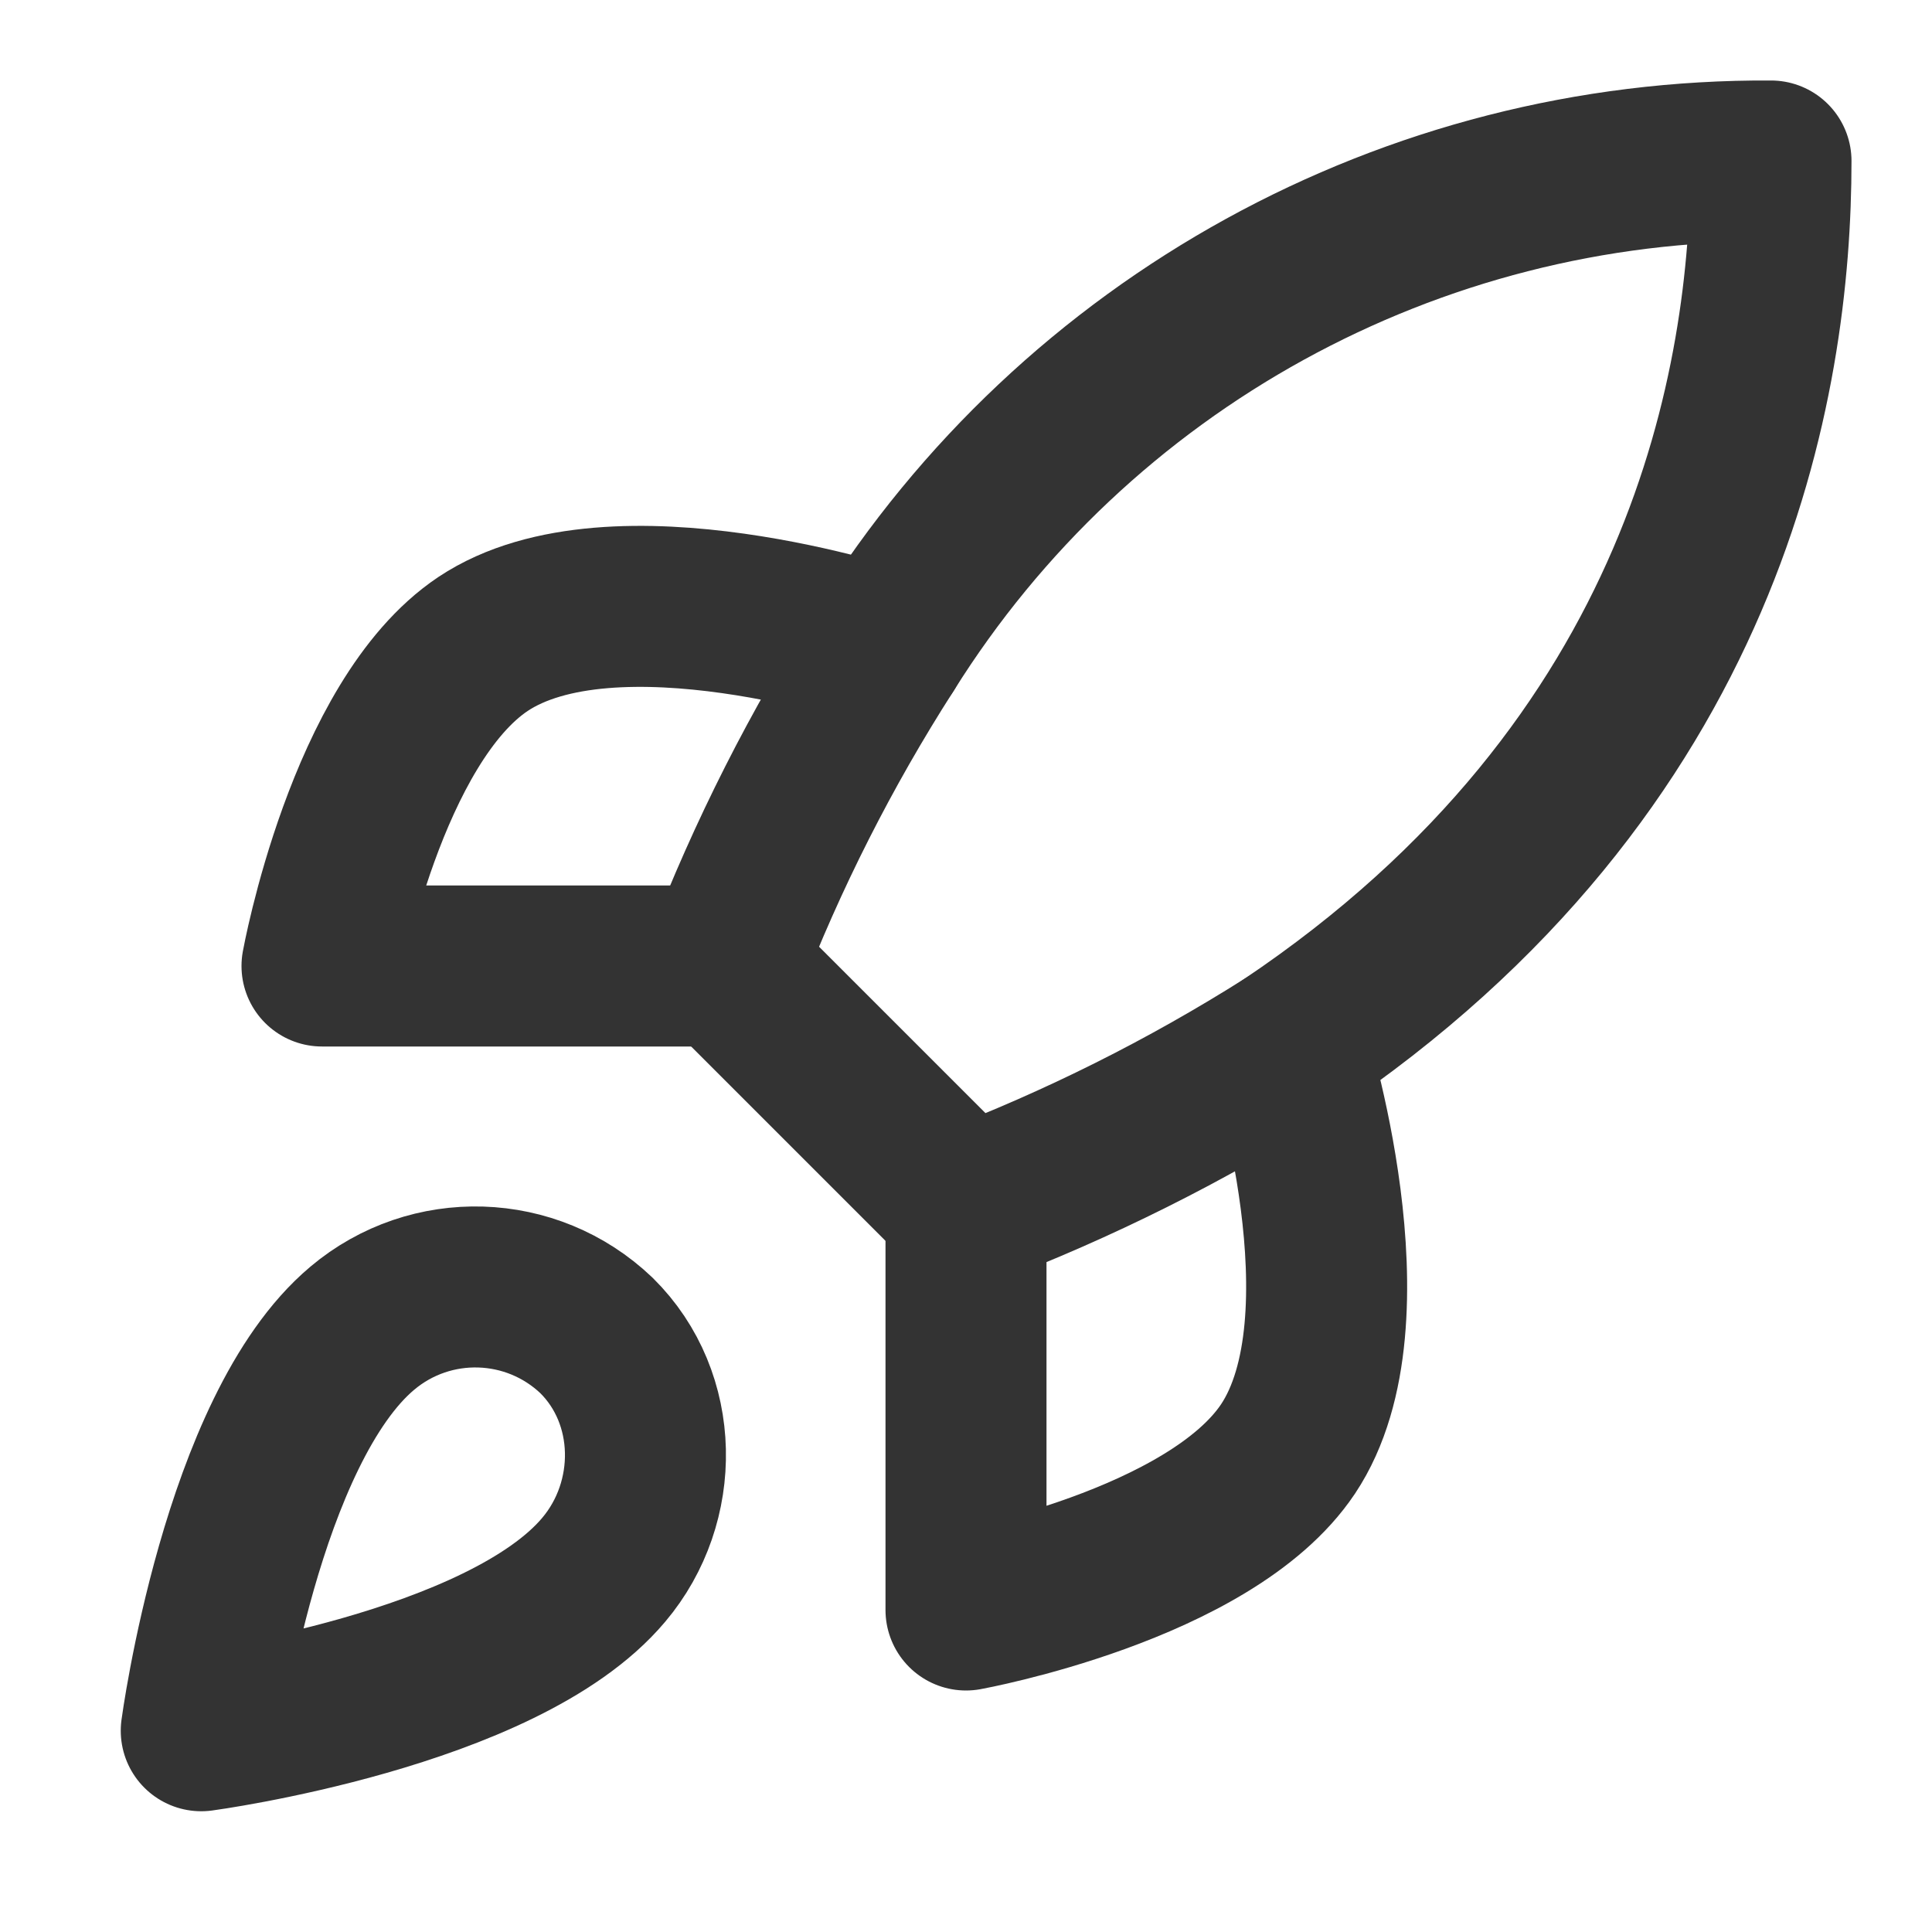
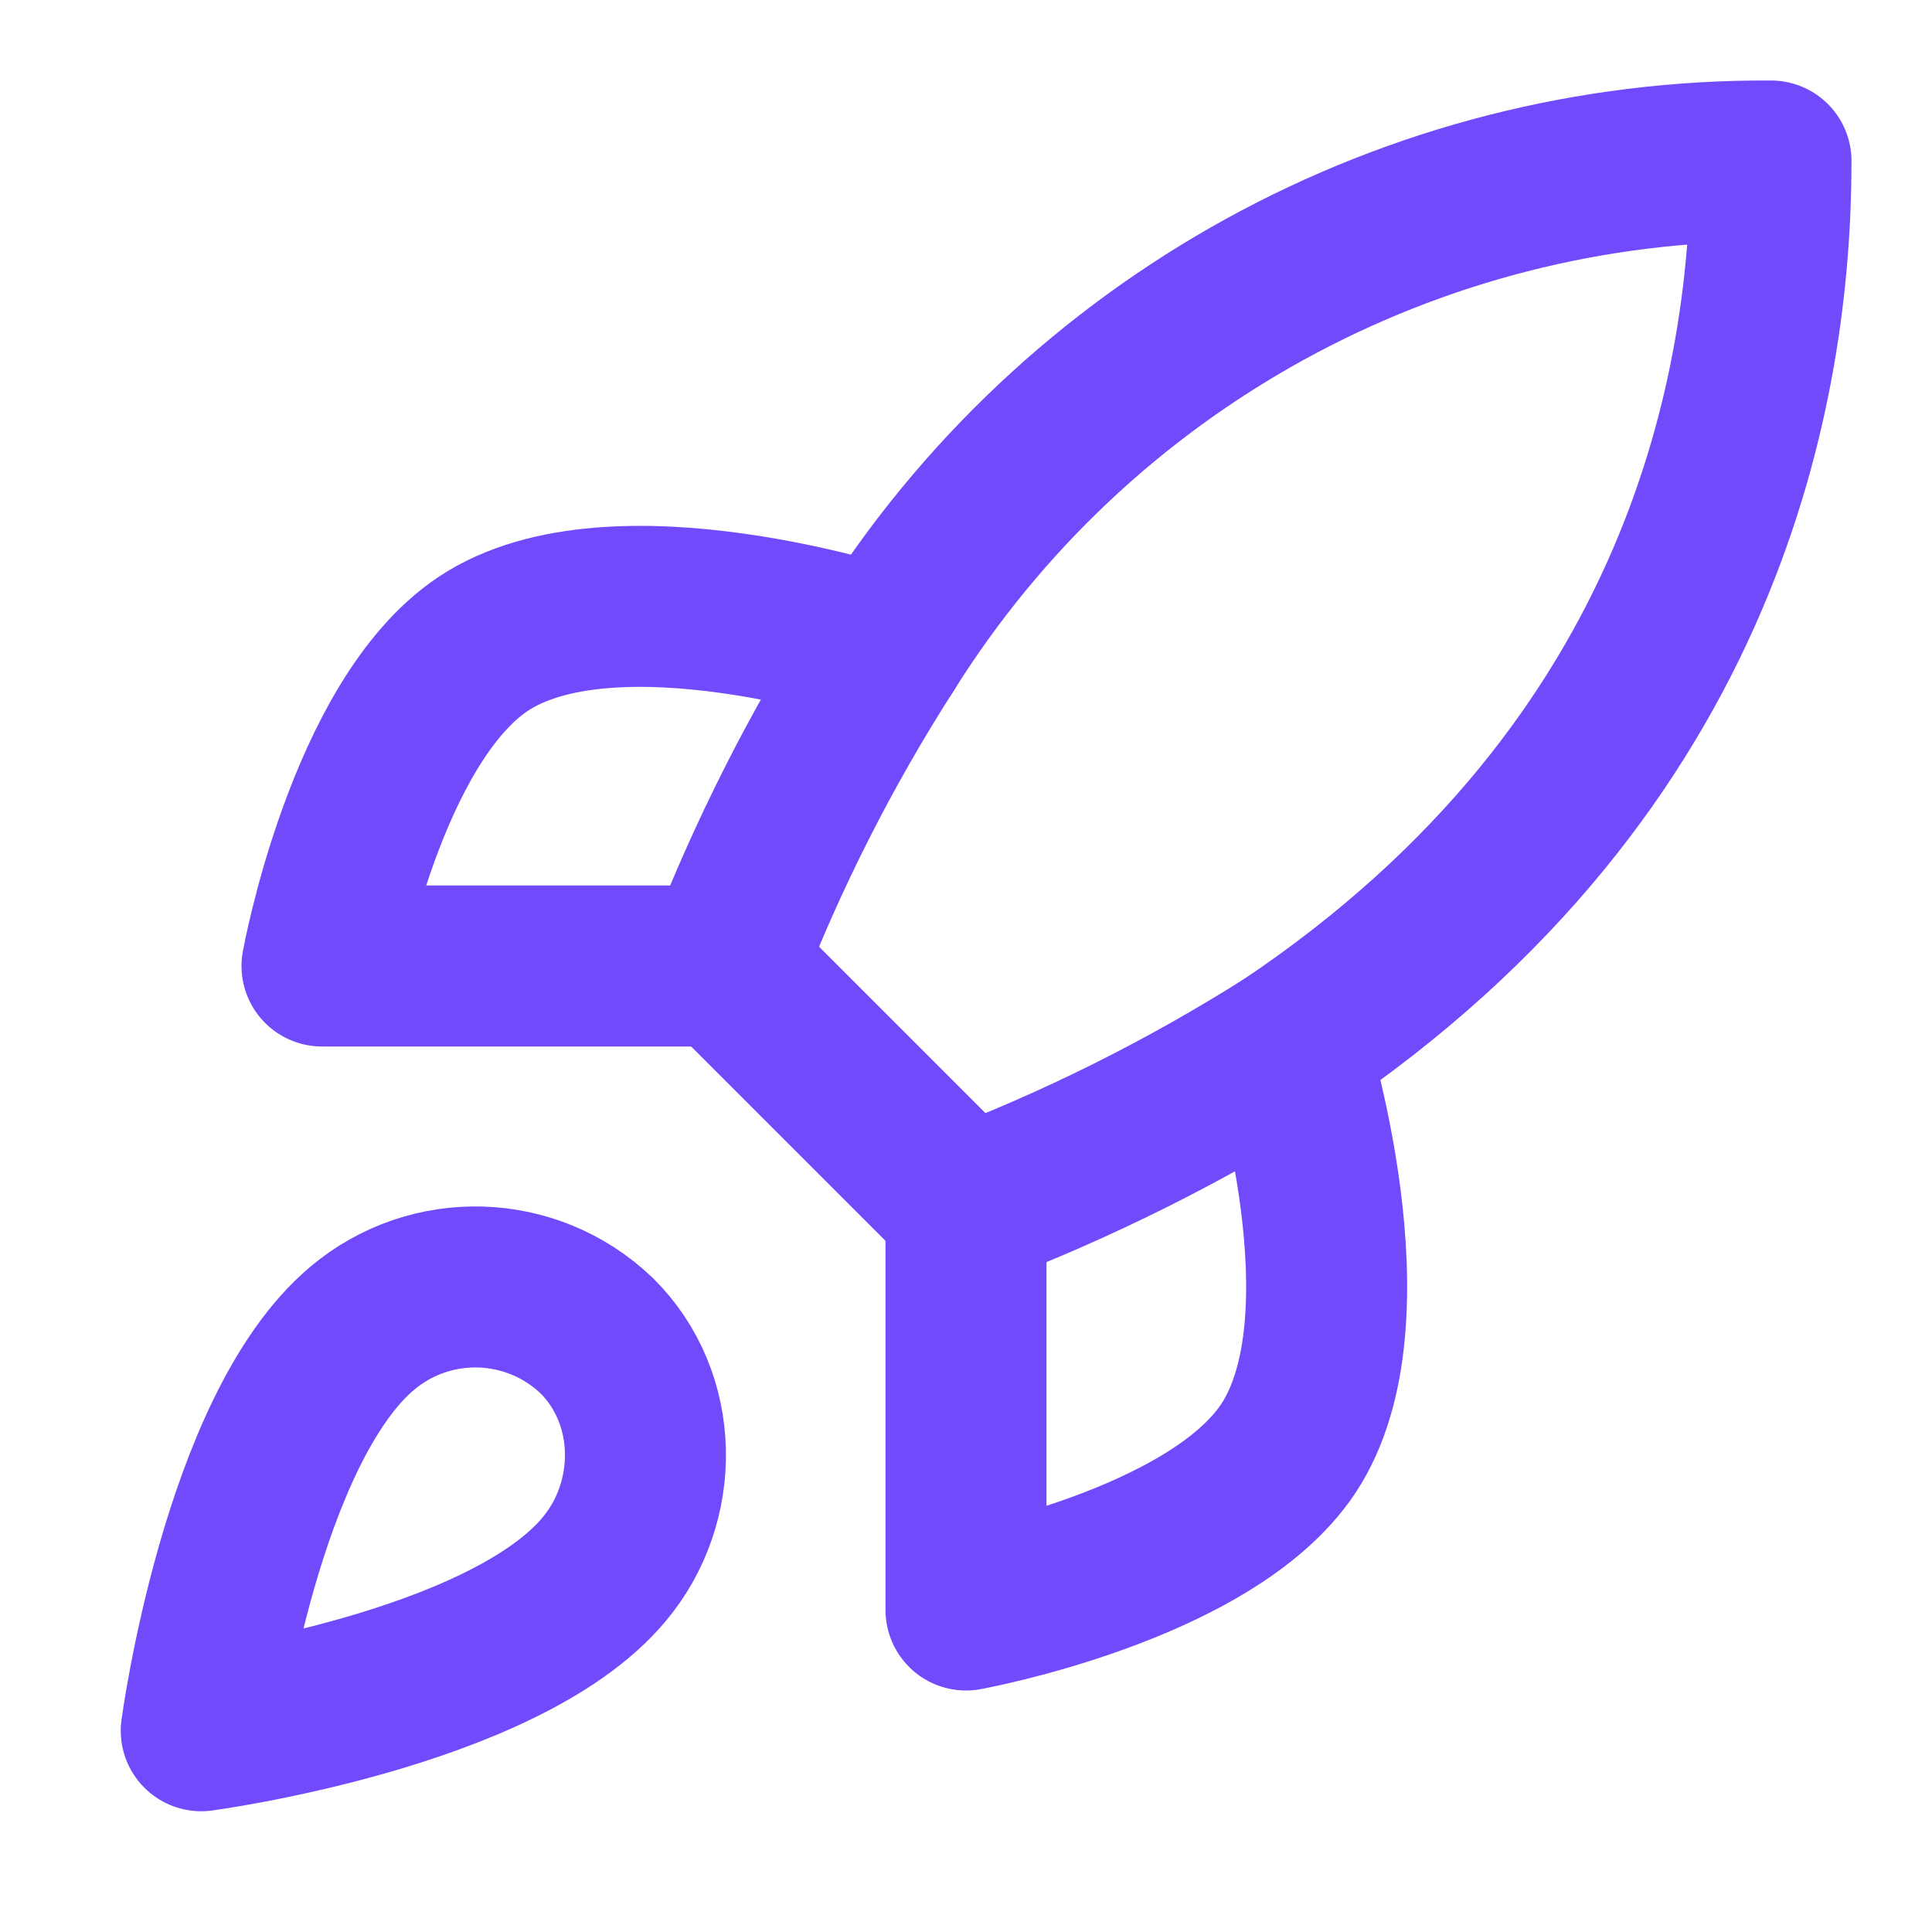
- <svg xmlns="http://www.w3.org/2000/svg" width="24" height="24" viewBox="0 0 24 24" fill="none" stroke="#333333" stroke-width="2" stroke-linecap="round" stroke-linejoin="round">
+ <svg xmlns="http://www.w3.org/2000/svg" width="24" height="24" viewBox="0 0 24 24" fill="none" stroke="#714BFB" stroke-width="2" stroke-linecap="round" stroke-linejoin="round">
  <path d="M12 15v5s3.03-.55 4-2c1.08-1.62 0-5 0-5" />
  <path d="M4.5 16.5c-1.5 1.26-2 5-2 5s3.74-.5 5-2c.71-.84.7-2.13-.09-2.91a2.18 2.18 0 0 0-2.91-.09" />
  <path d="M9 12a22 22 0 0 1 2-3.95A12.88 12.88 0 0 1 22 2c0 2.72-.78 7.5-6 11a22.4 22.4 0 0 1-4 2z" />
  <path d="M9 12H4s.55-3.03 2-4c1.62-1.08 5 .05 5 .05" />
</svg>
